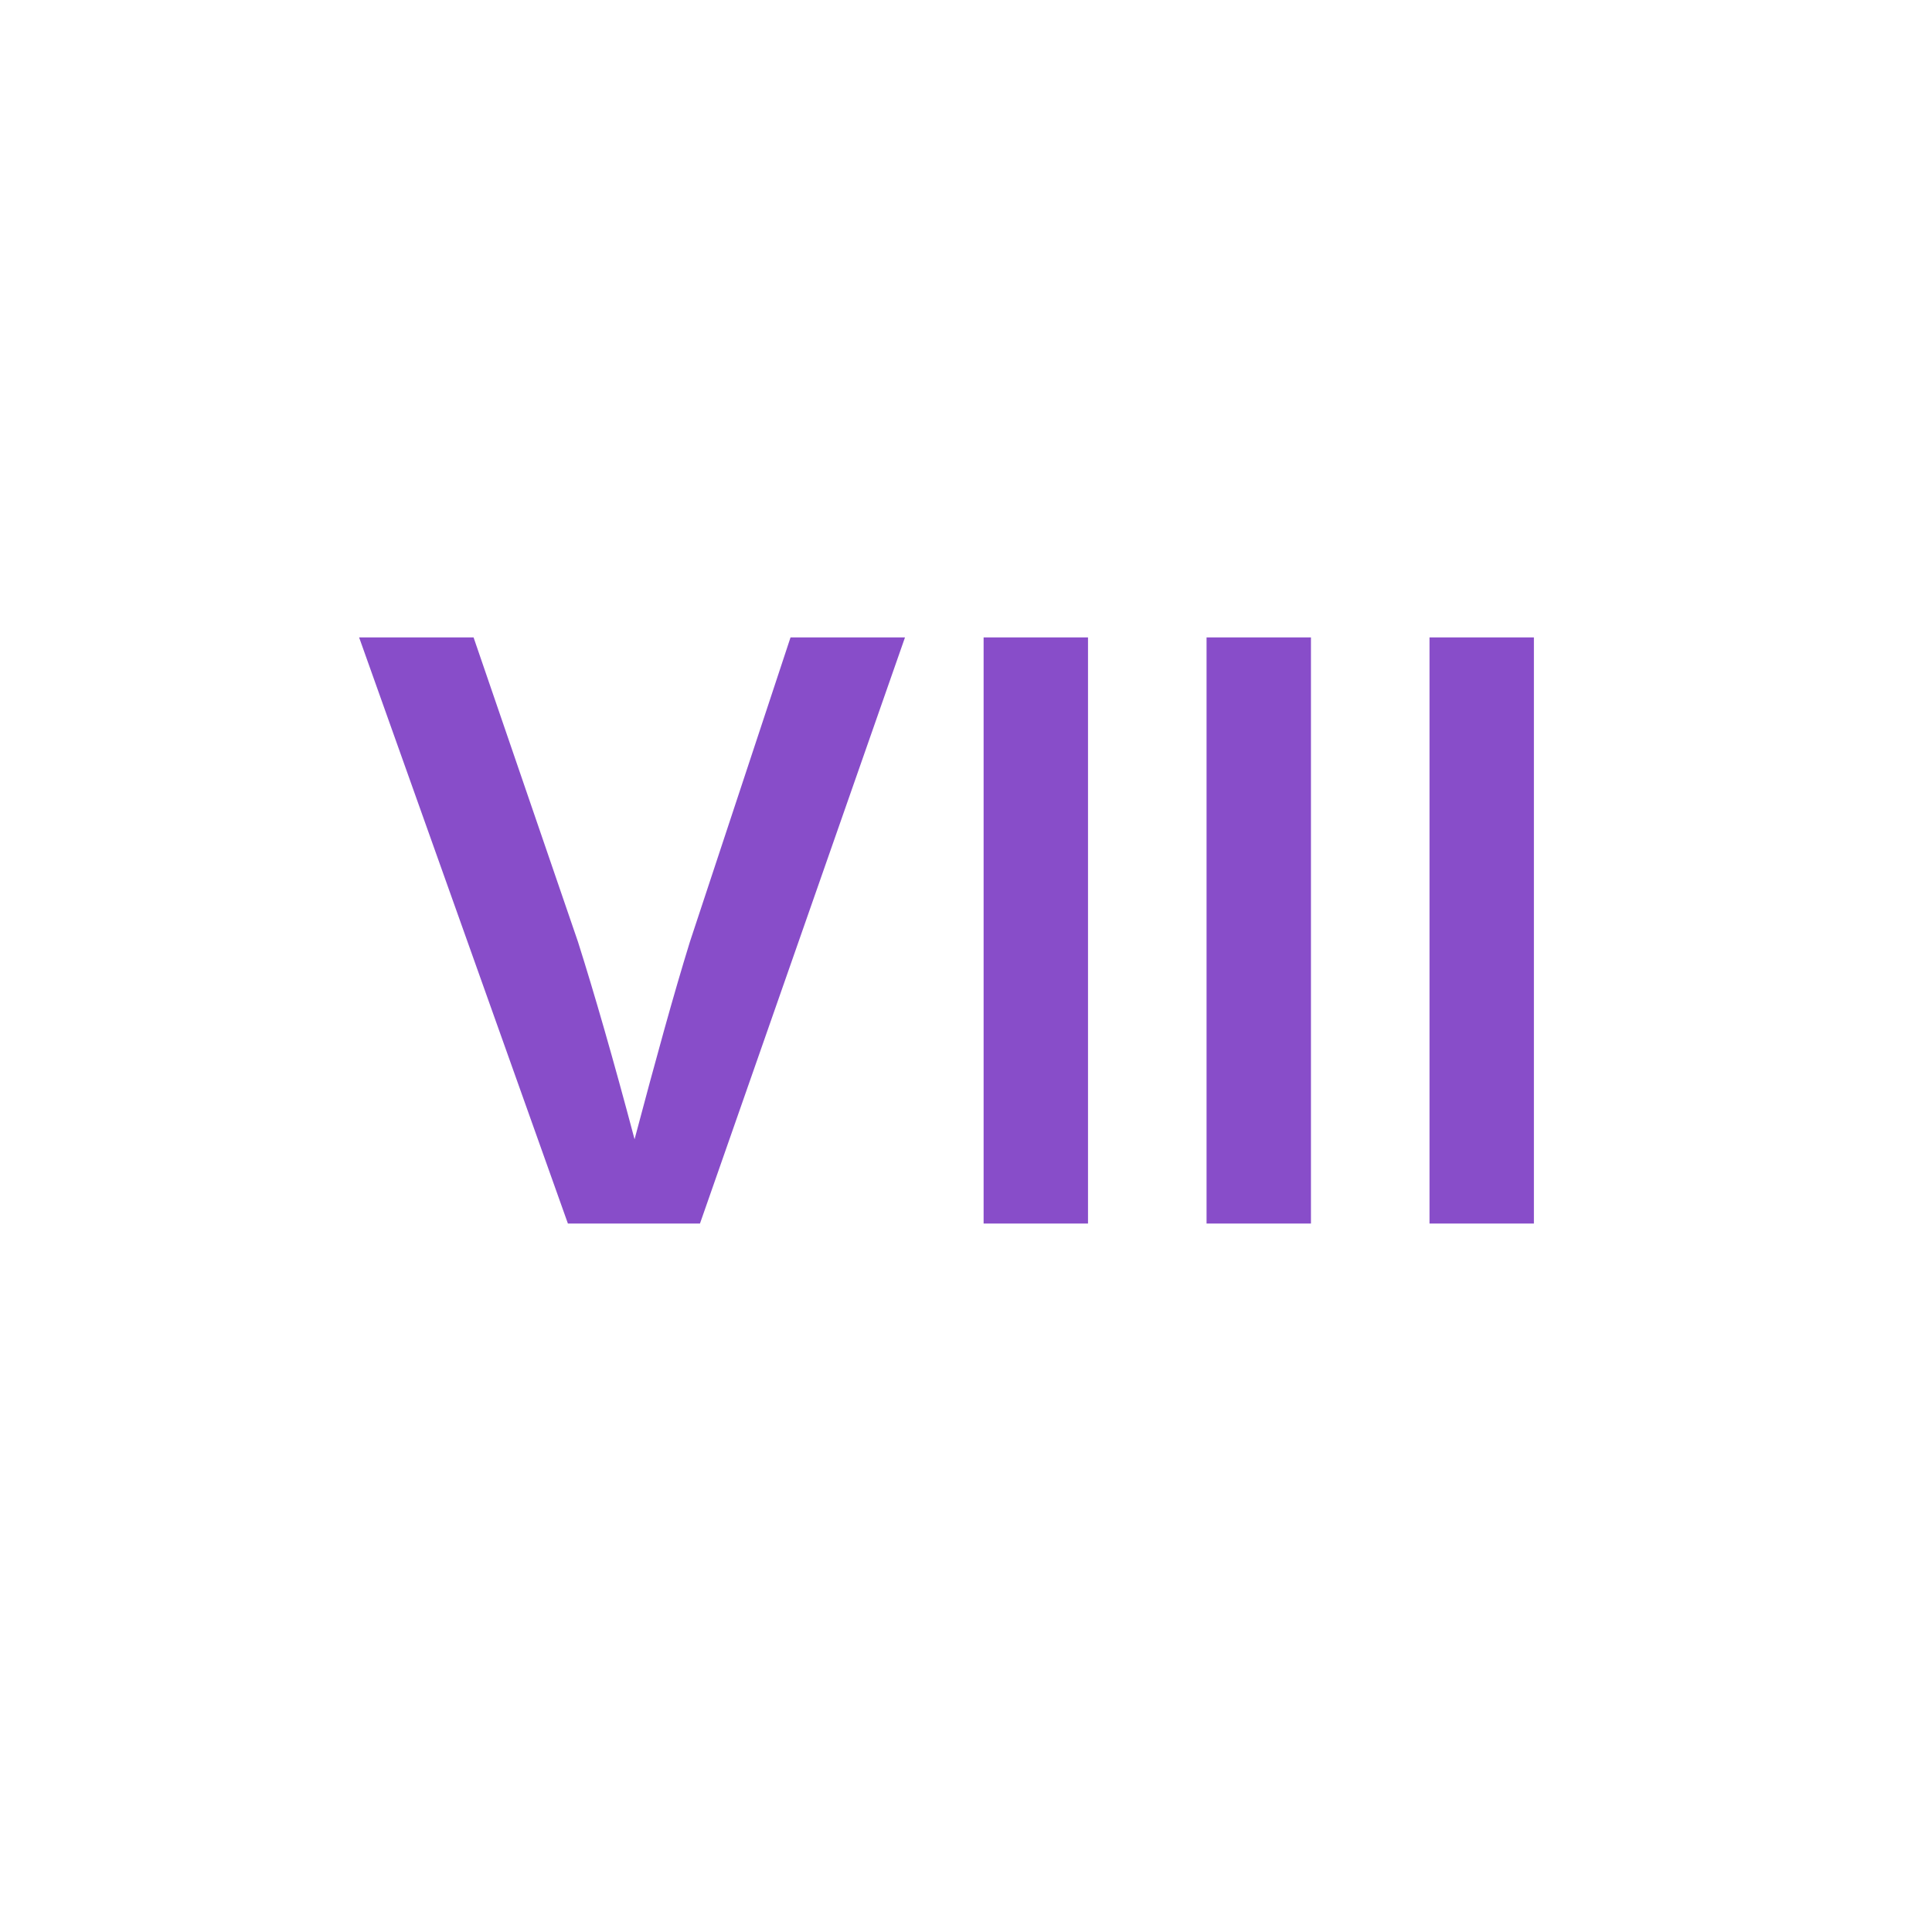
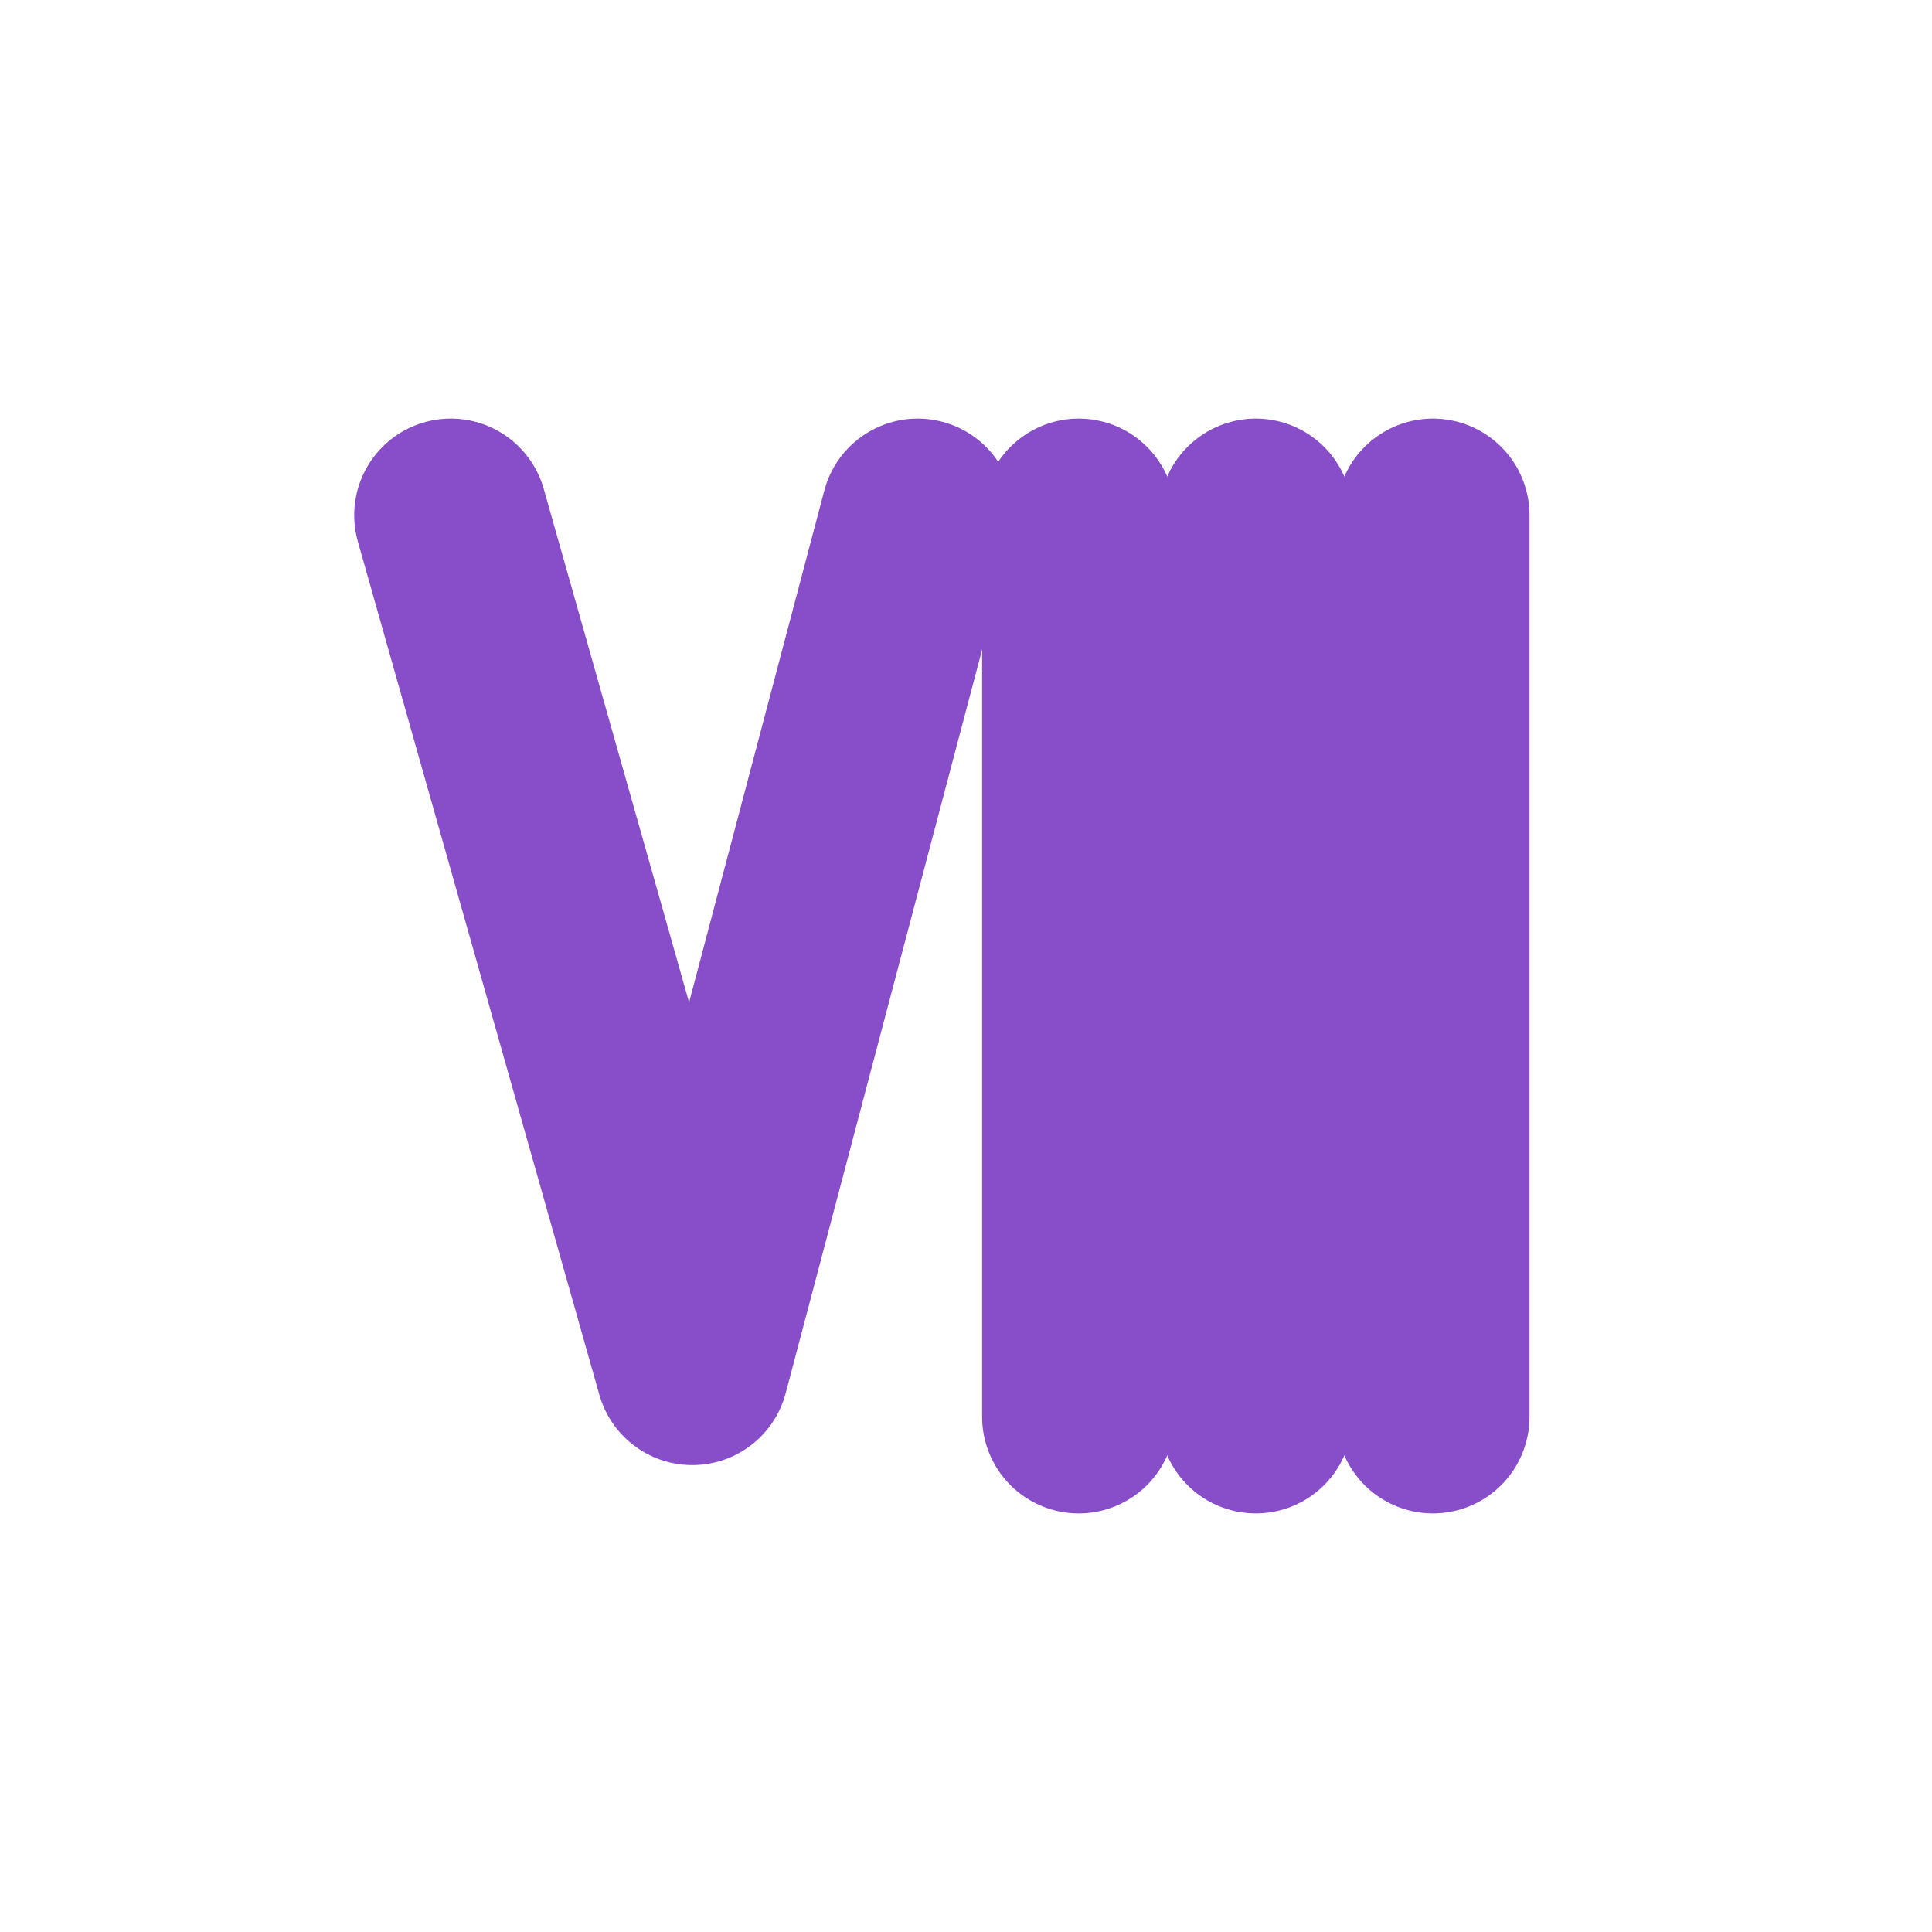
- <svg xmlns="http://www.w3.org/2000/svg" viewBox="0 0 24 24" fill="none" stroke="#884DC9" stroke-width="1.8" stroke-linecap="round" stroke-linejoin="round" aria-hidden="true">
-   <text x="12" y="15.2" text-anchor="middle" font-size="10.0" font-family="Inter, Arial, sans-serif" font-weight="600" fill="#884DC9" stroke="none">VIII</text>
+ <svg xmlns="http://www.w3.org/2000/svg" viewBox="0 0 24 24" fill="none" stroke="#884DC9" stroke-width="2.4" stroke-linecap="round" stroke-linejoin="round" aria-hidden="true">
+   <path d="M5.6 6.4 8.6 17 11.4 6.4" />
+   <path d="M13.4 6.4v11.2" />
+   <path d="M15.6 6.4v11.2" />
+   <path d="M17.8 6.4v11.2" />
</svg>
